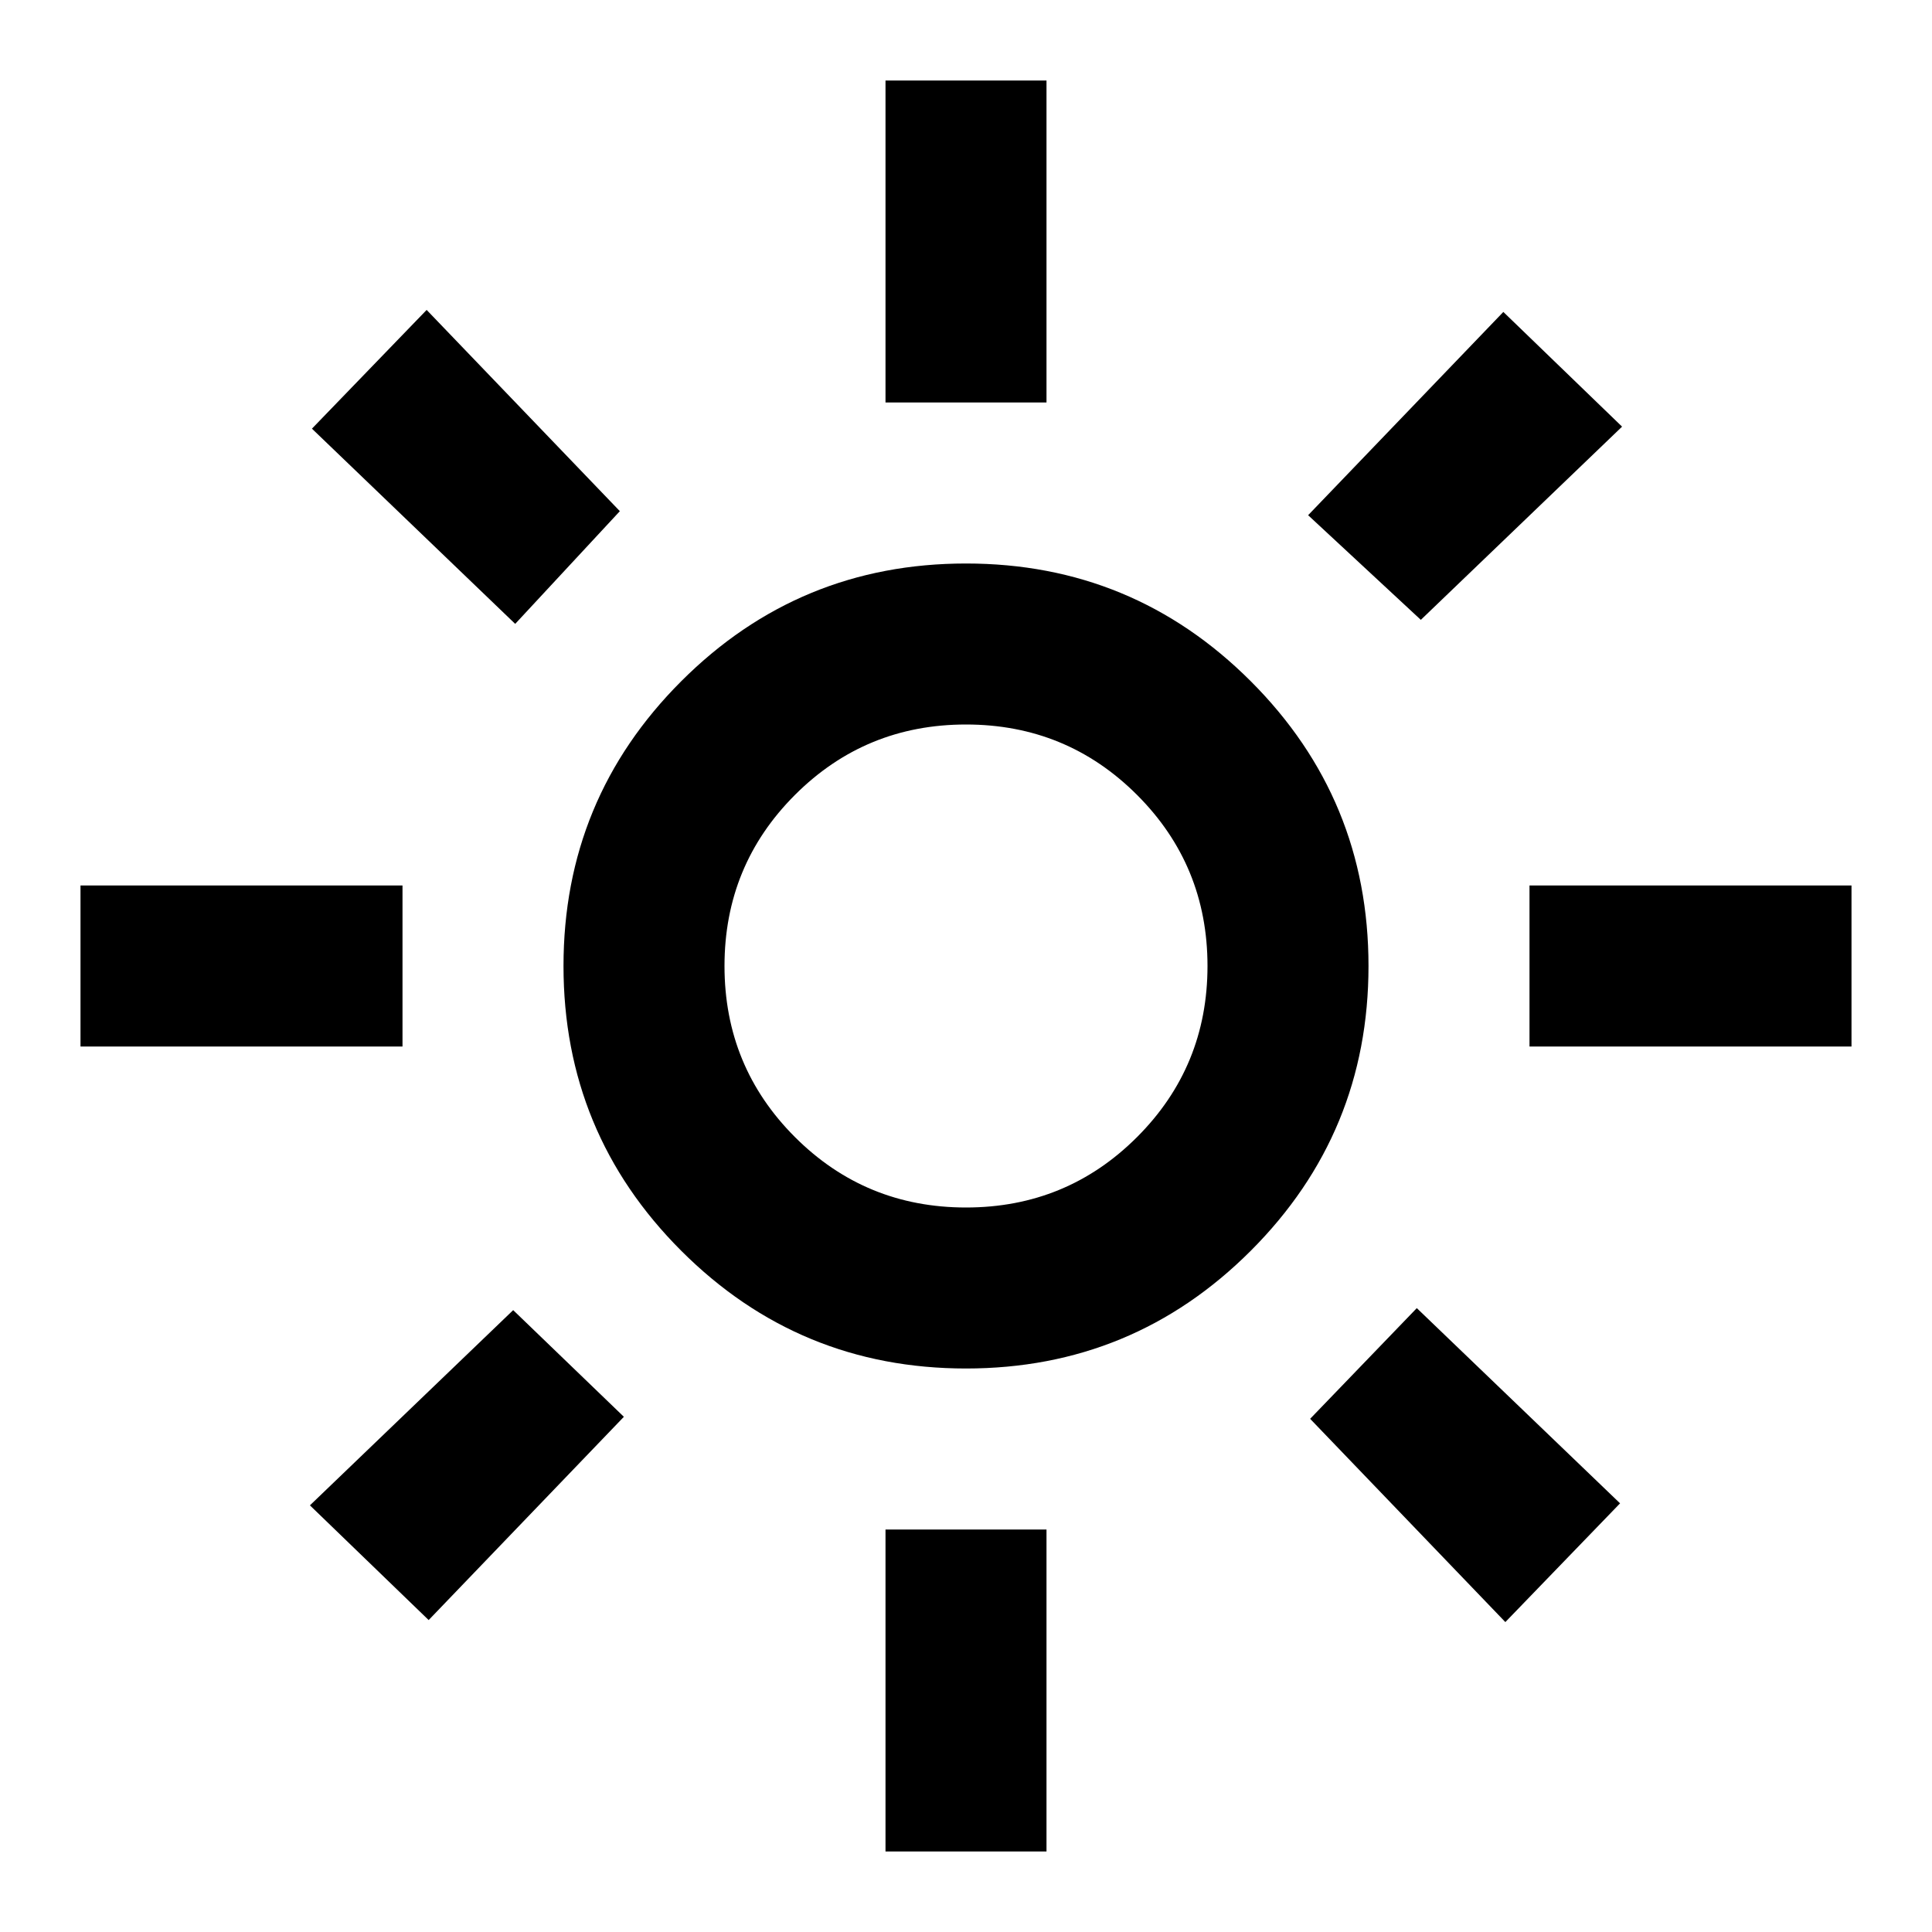
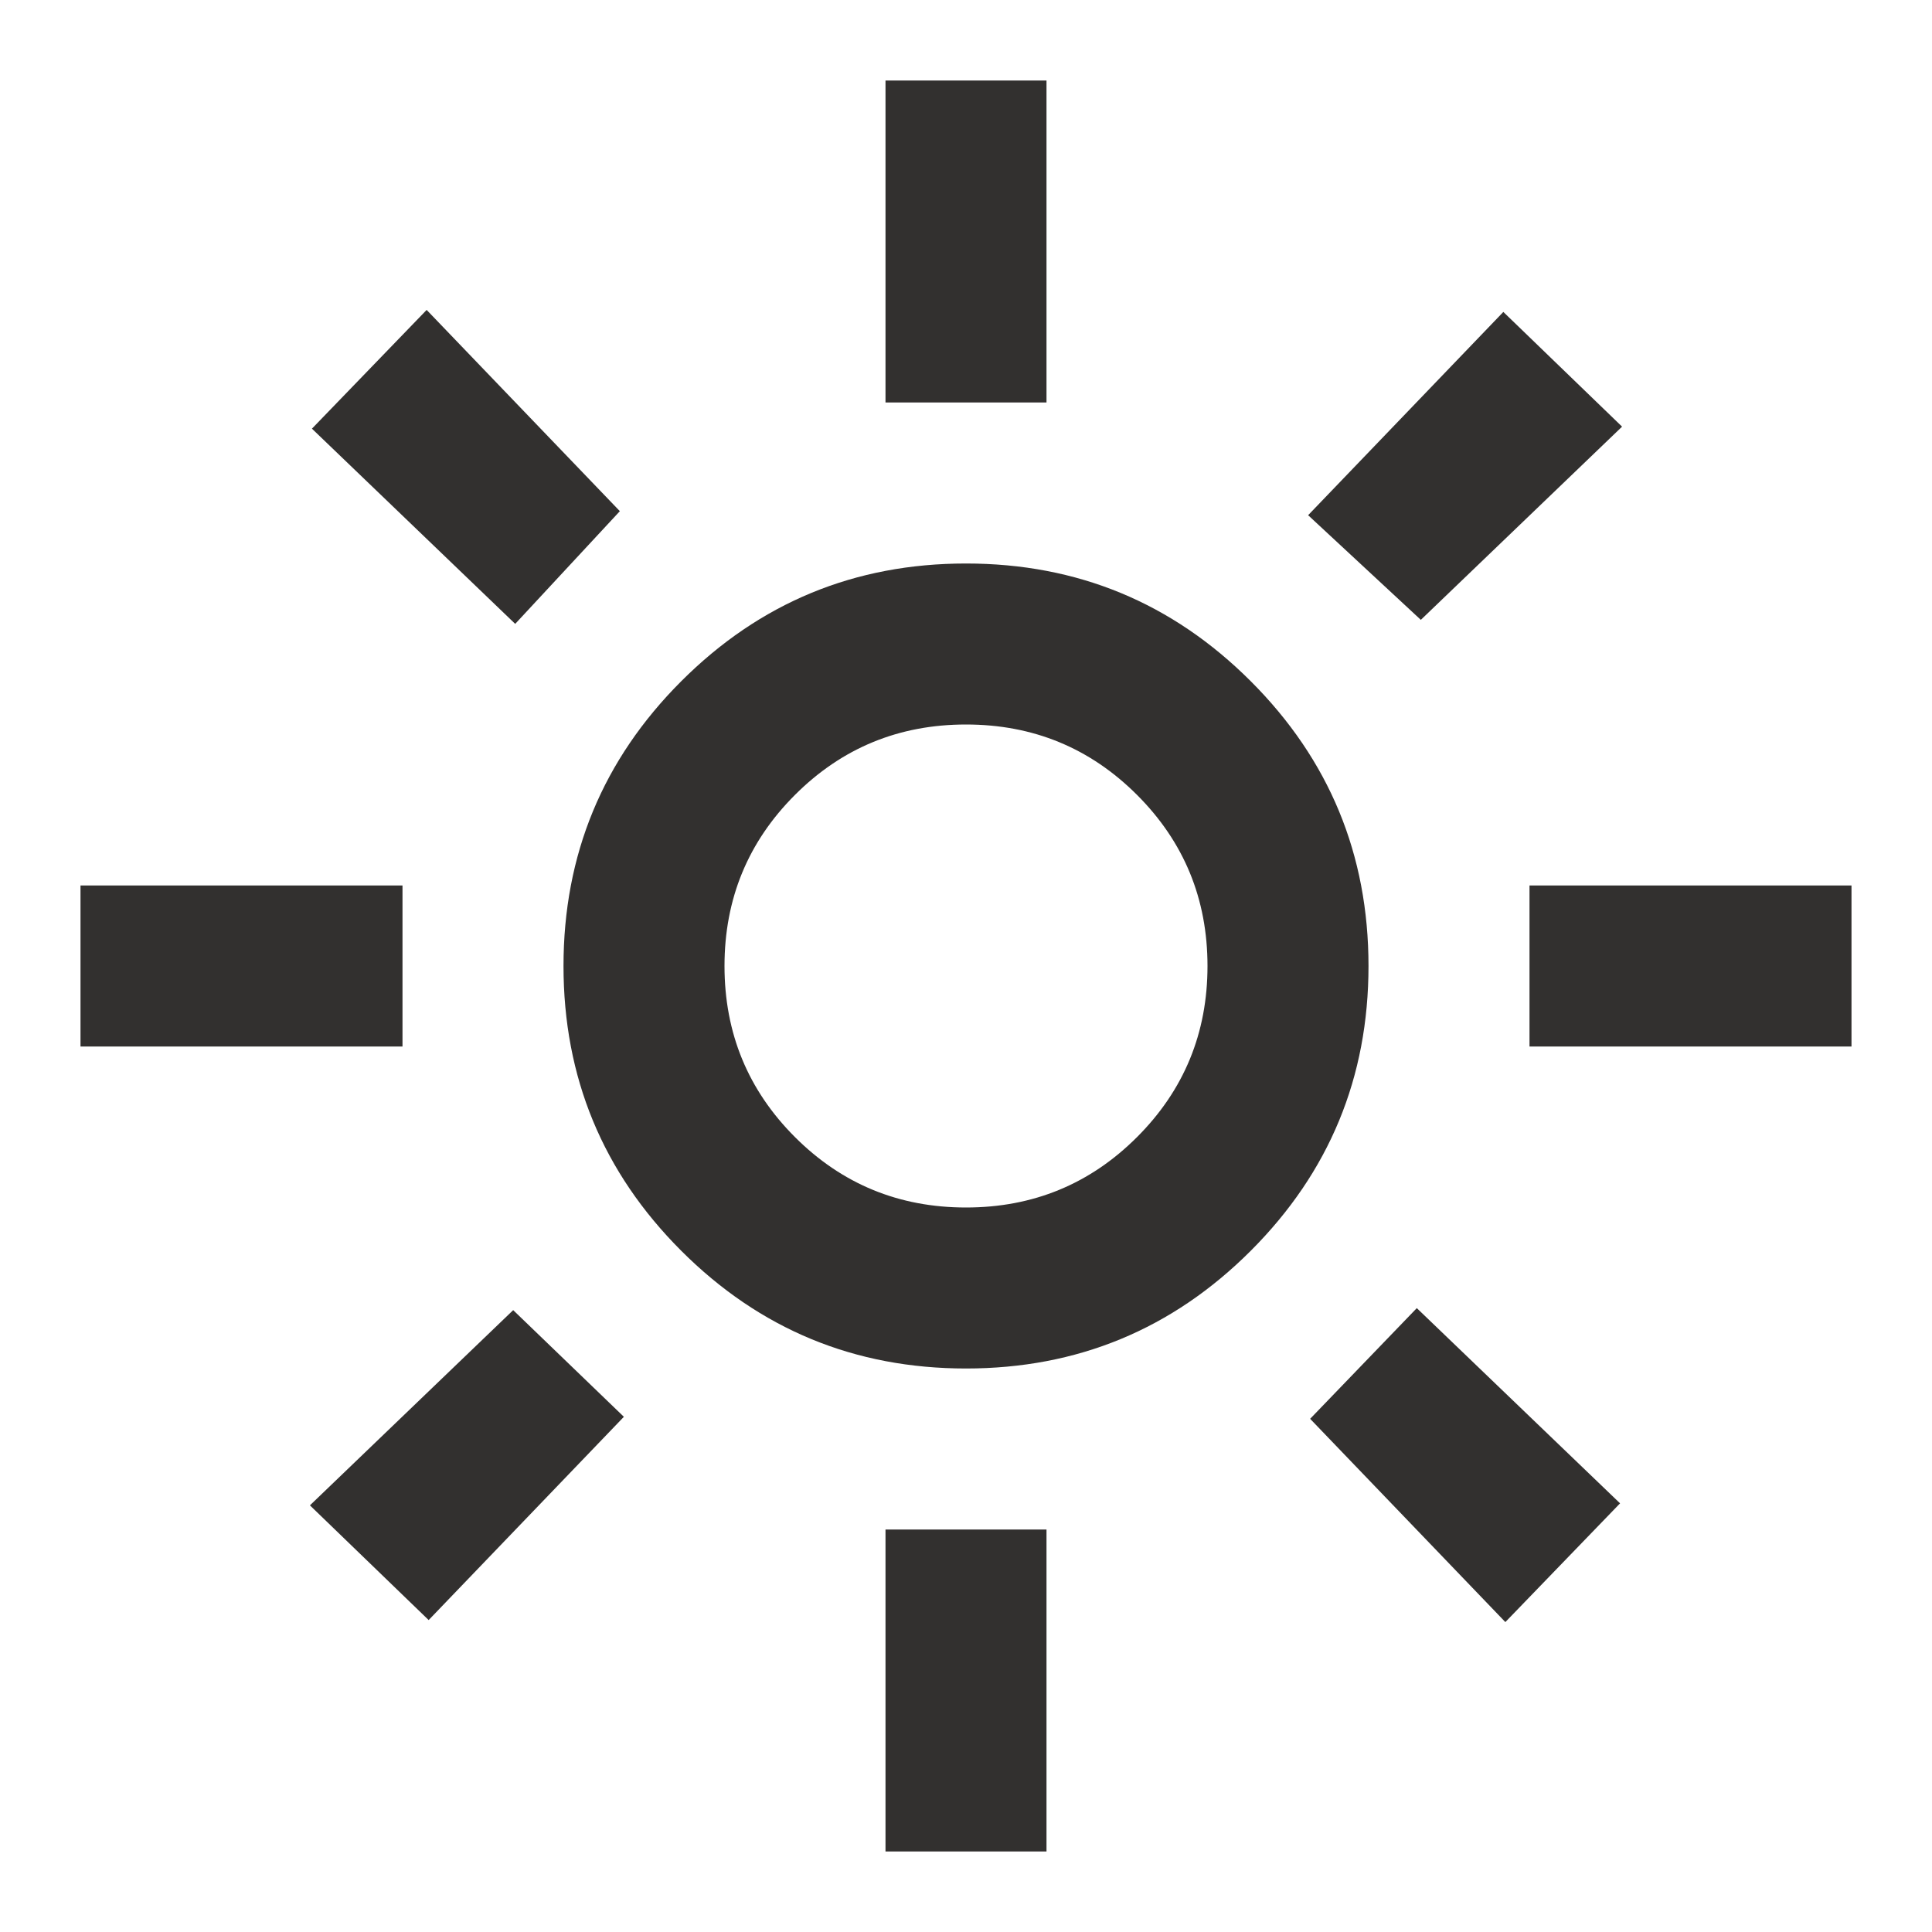
- <svg xmlns="http://www.w3.org/2000/svg" height="24px" viewBox="0 -960 960 960" width="24px" fill="currentColor">
+ <svg xmlns="http://www.w3.org/2000/svg" height="24px" viewBox="0 -960 960 960" width="24px" fill="#32302f">
  <path d="M480-360q50 0 85-35t35-85q0-50-35-85t-85-35q-50 0-85 35t-35 85q0 50 35 85t85 35Zm0 80q-83 0-141.5-58.5T280-480q0-83 58.5-141.5T480-680q83 0 141.5 58.5T680-480q0 83-58.5 141.5T480-280ZM200-440H40v-80h160v80Zm720 0H760v-80h160v80ZM440-760v-160h80v160h-80Zm0 720v-160h80v160h-80ZM256-650l-101-97 57-59 96 100-52 56Zm492 496-97-101 53-55 101 97-57 59Zm-98-550 97-101 59 57-100 96-56-52ZM154-212l101-97 55 53-97 101-59-57Zm326-268Z" />
</svg>
